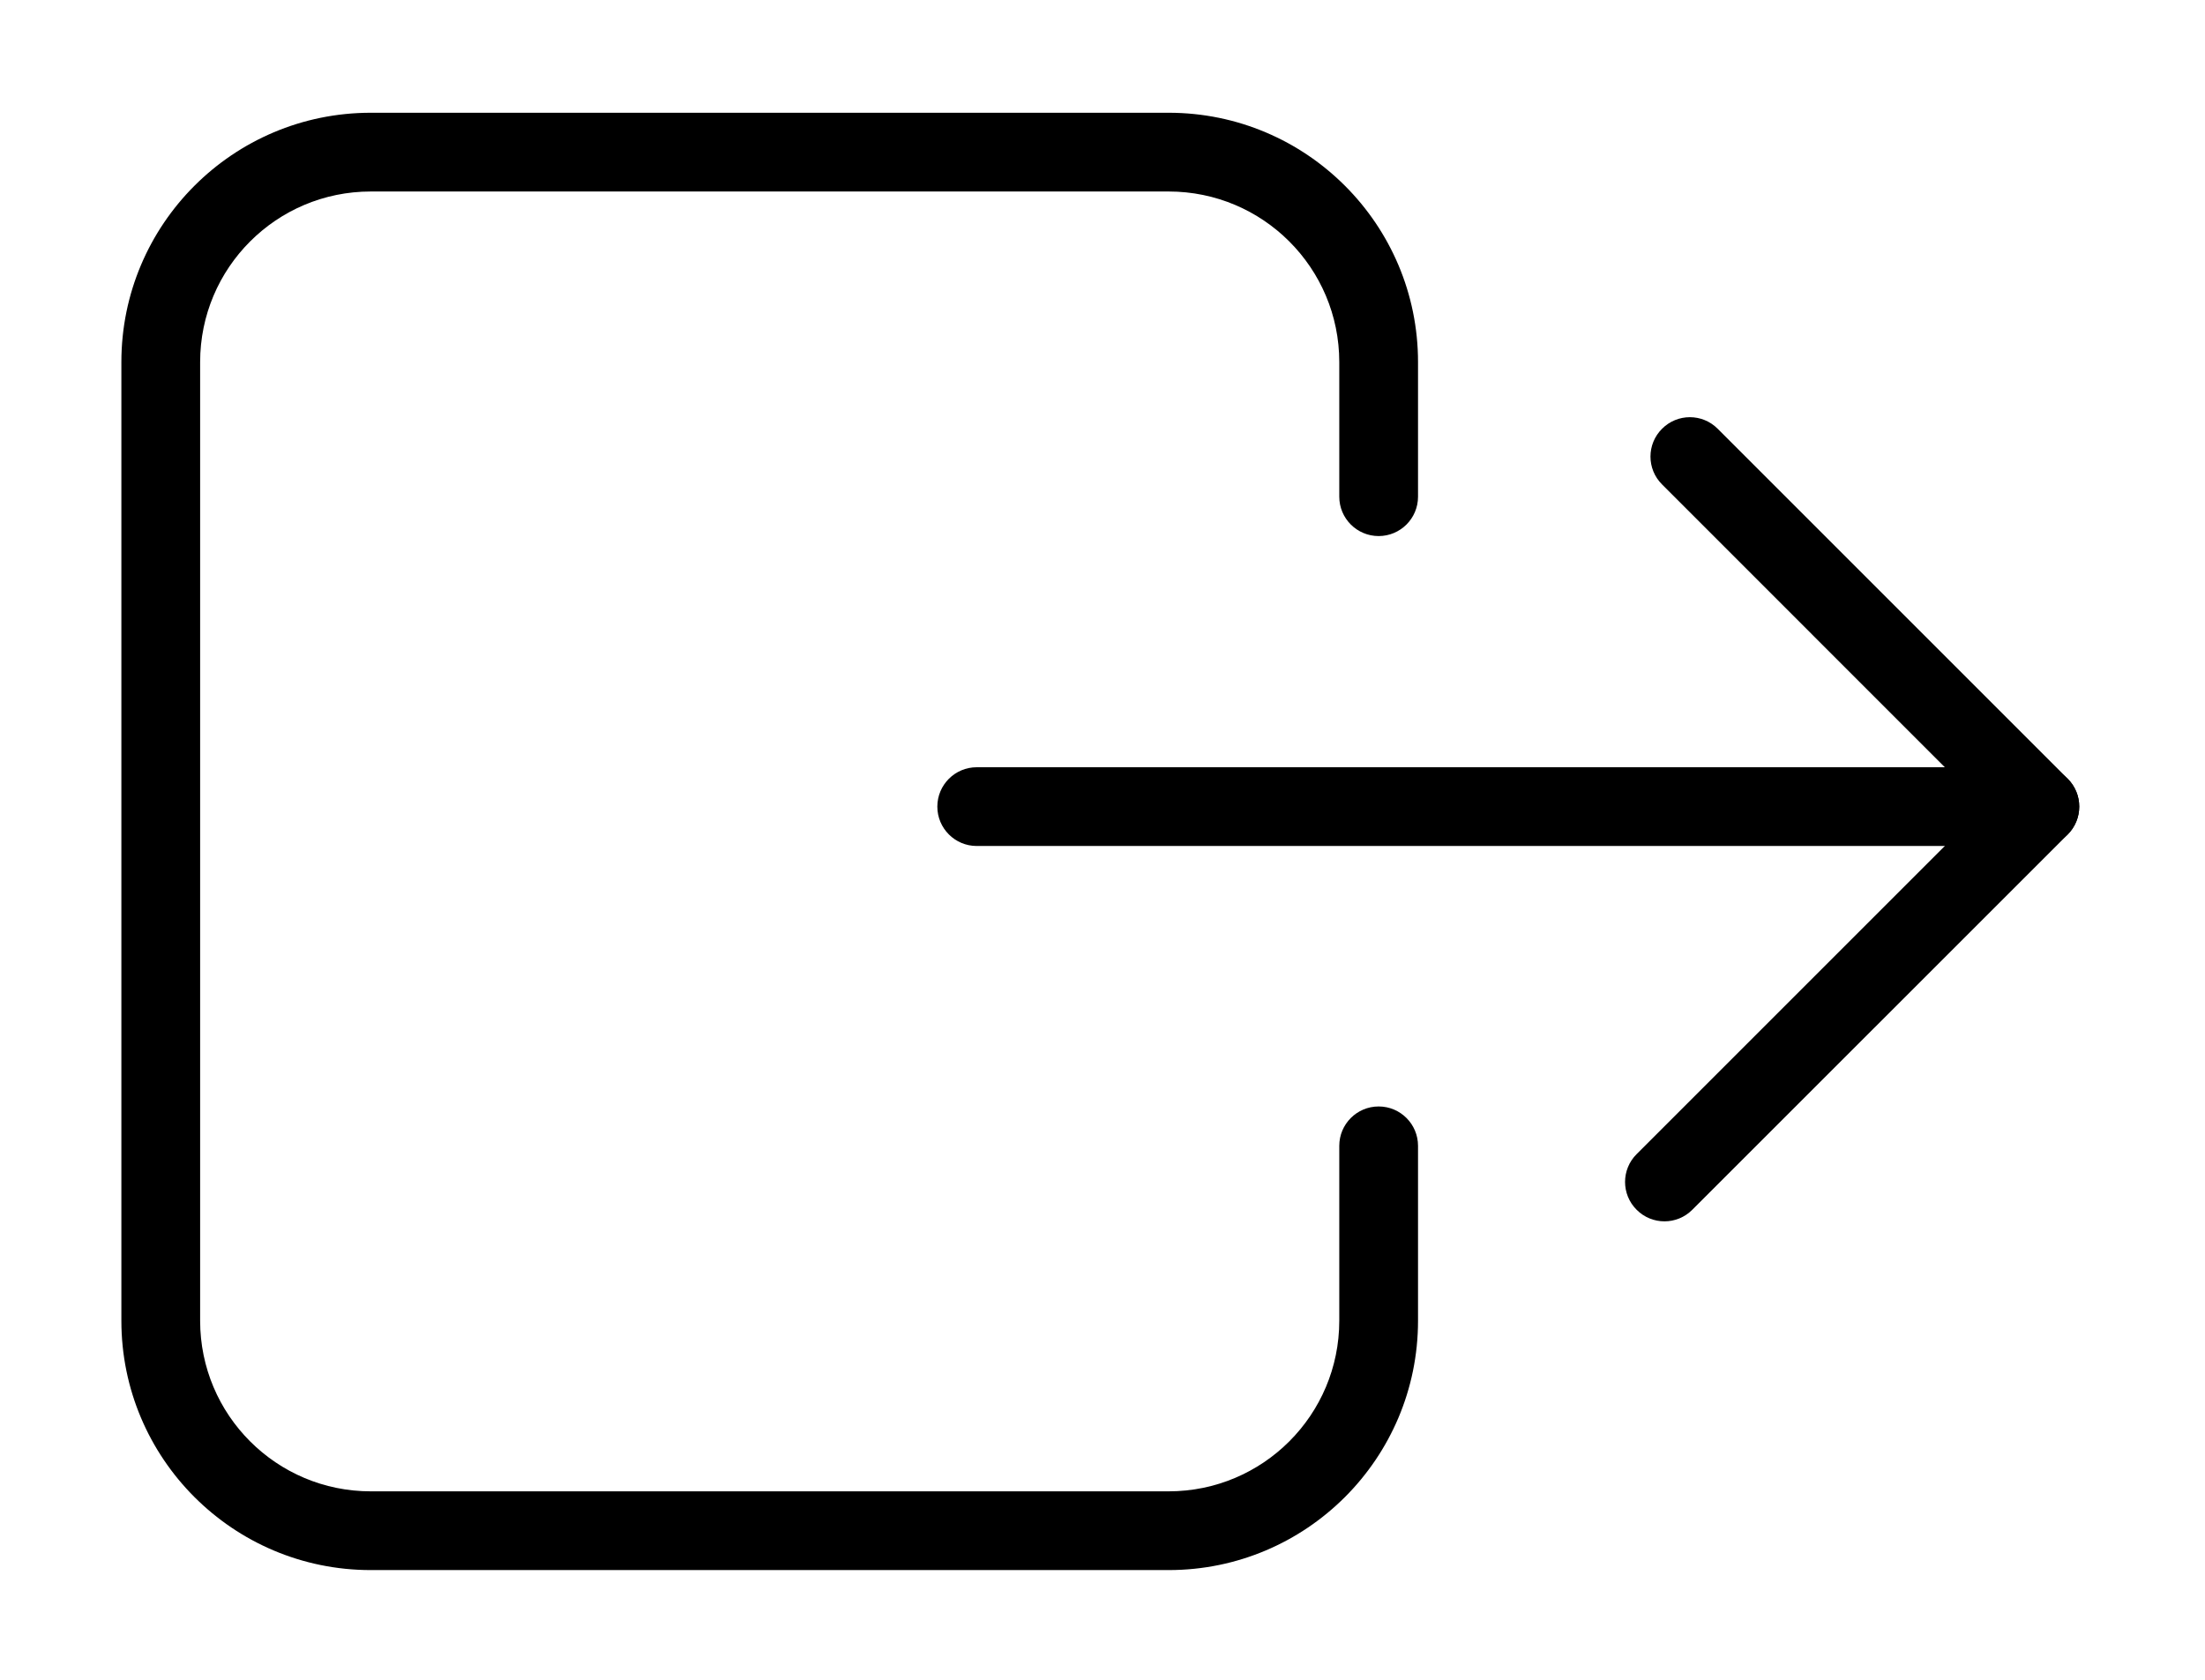
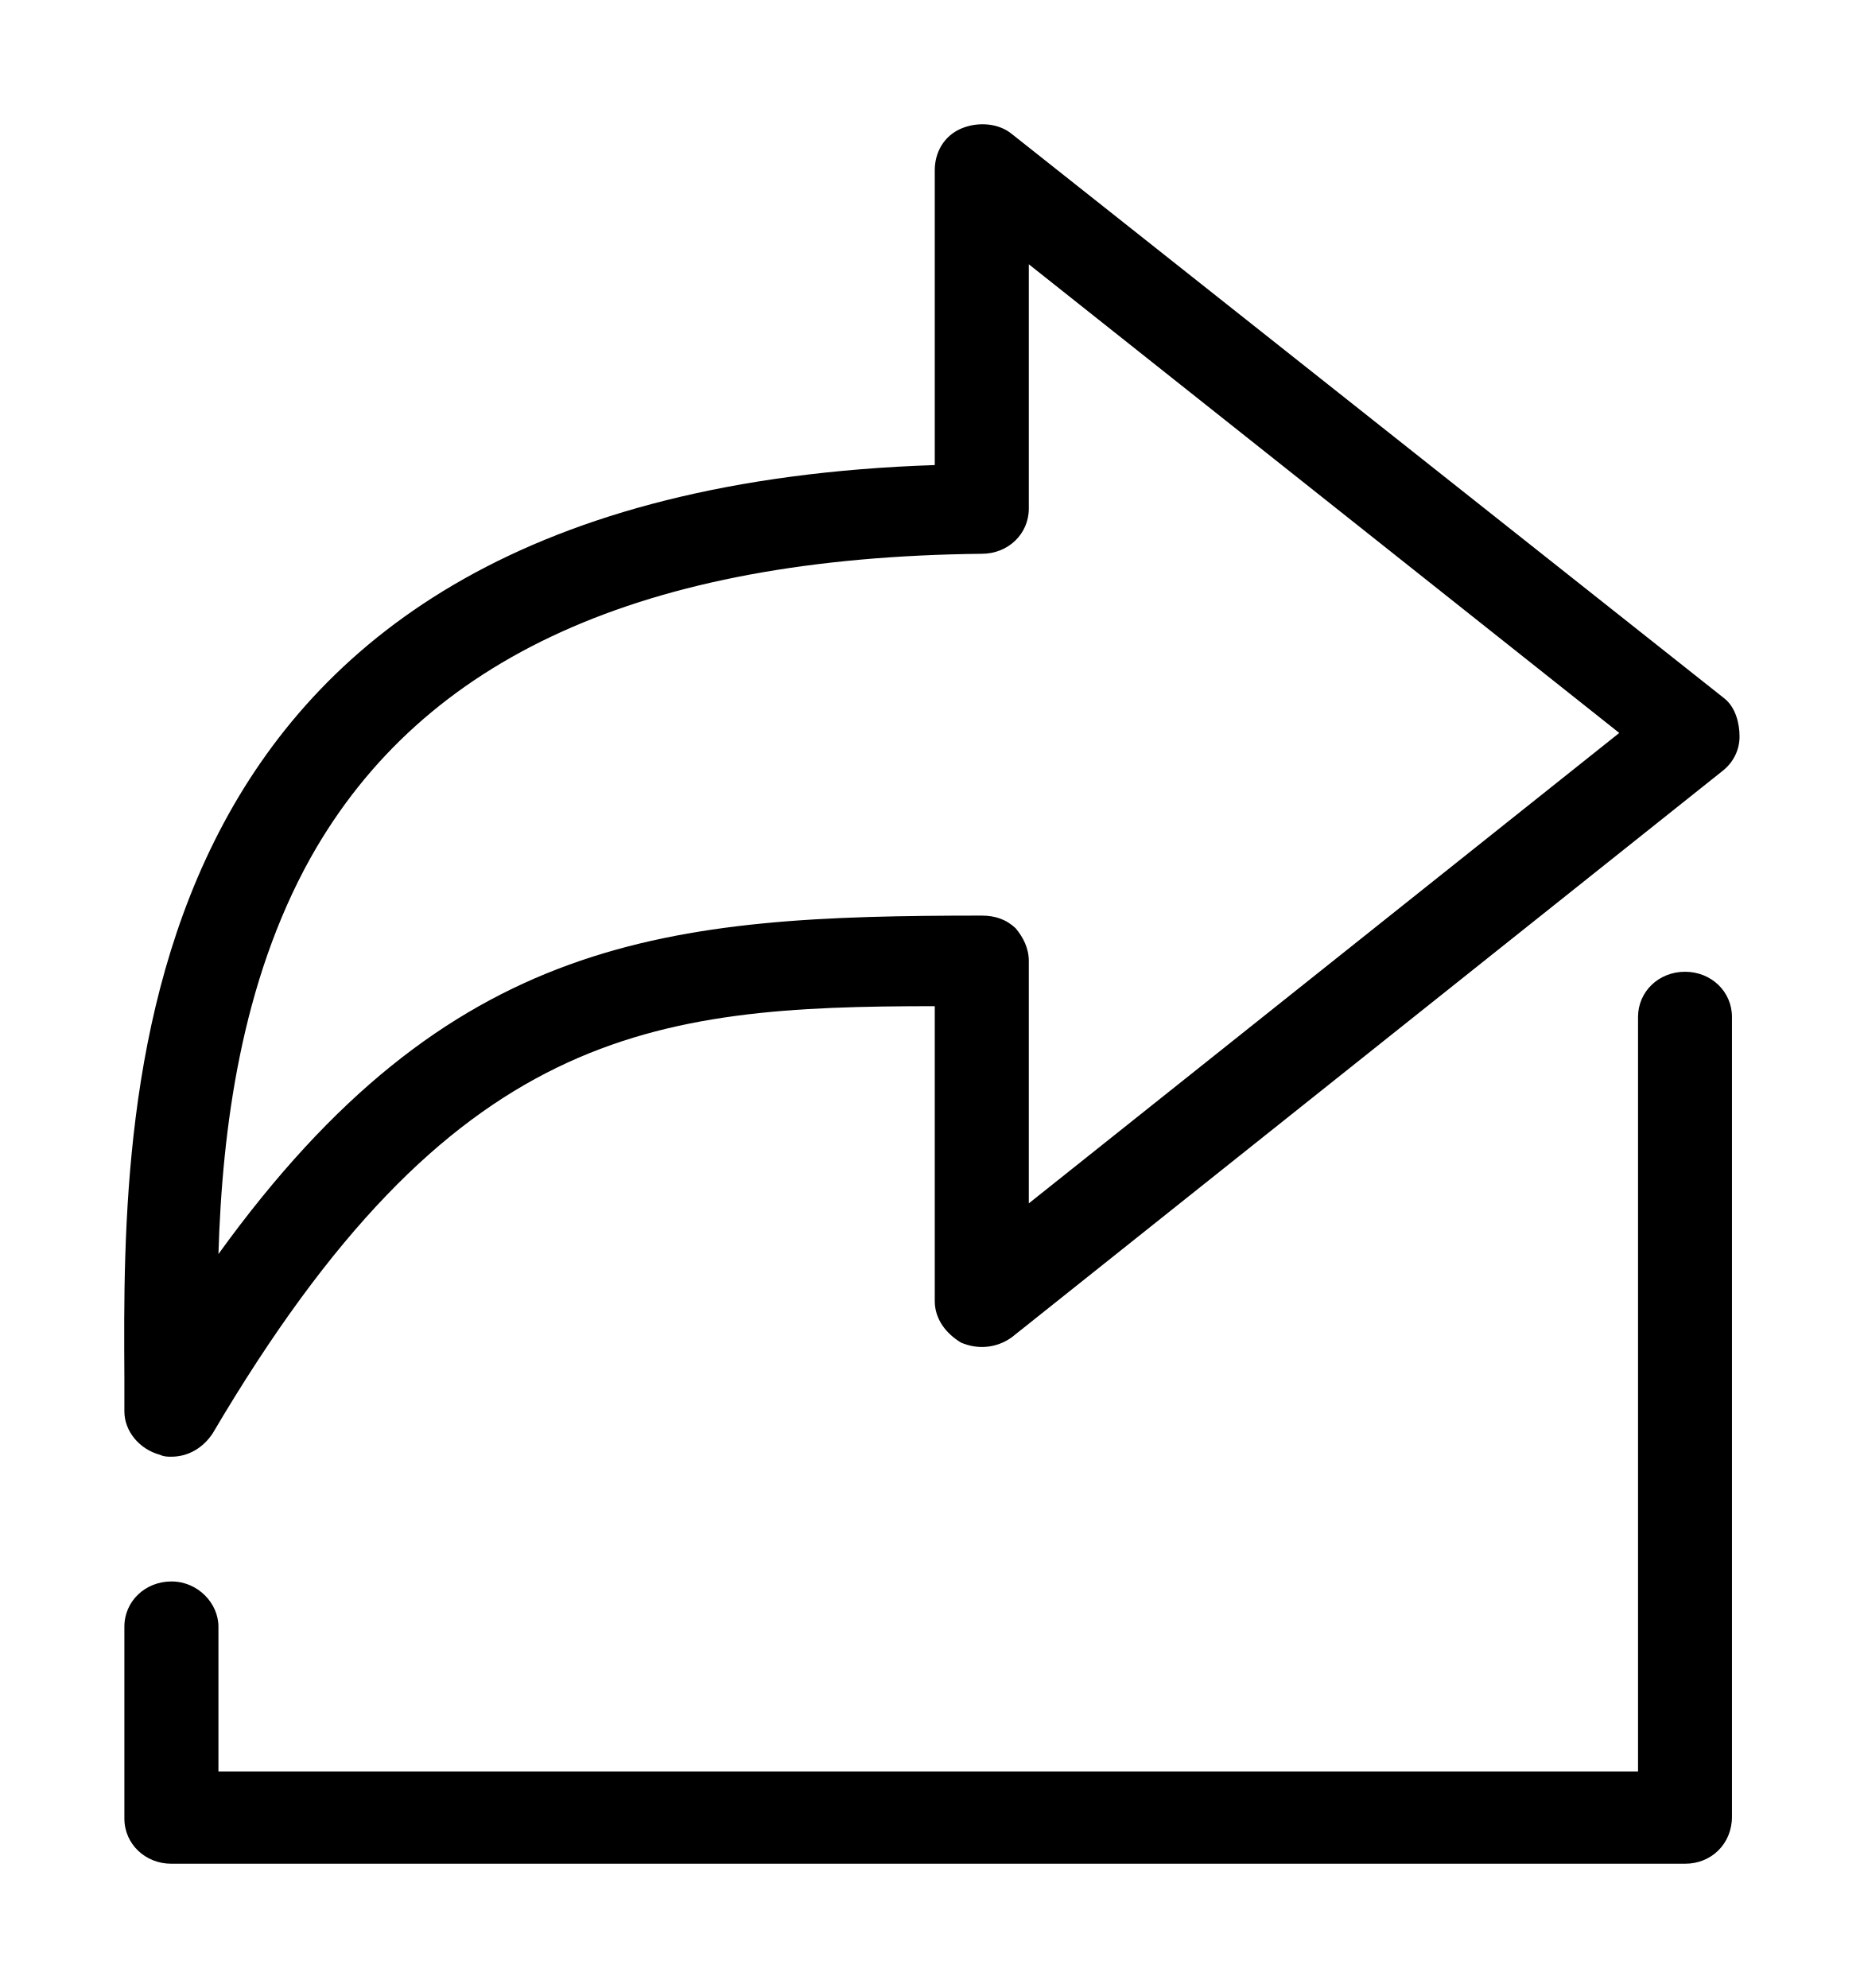
- <svg xmlns="http://www.w3.org/2000/svg" width="21px" height="16px" viewBox="0 0 21 16" version="1.1">
+ <svg xmlns="http://www.w3.org/2000/svg" width="15px" height="16px" viewBox="0 0 15 16" version="1.1">
  <defs />
  <g id="Symbols" stroke="none" stroke-width="1" fill="none" fill-rule="evenodd">
    <g id="uEA21-upload" fill-rule="nonzero" fill="#000000">
-       <path d="M12.755,10.914 L12.755,12.58 C12.755,13.477 12.028,14.205 11.13,14.205 L3.531,14.205 C2.633,14.205 1.906,13.477 1.906,12.58 L1.906,3.449 C1.906,2.552 2.633,1.824 3.531,1.824 L11.13,1.824 C12.028,1.824 12.755,2.552 12.755,3.449 L12.755,4.731 C12.755,4.938 12.923,5.106 13.13,5.106 C13.337,5.106 13.505,4.938 13.505,4.731 L13.505,3.449 C13.505,2.138 12.442,1.074 11.13,1.074 L3.531,1.074 C2.219,1.074 1.156,2.138 1.156,3.449 L1.156,12.58 C1.156,13.891 2.219,14.955 3.531,14.955 L11.13,14.955 C12.442,14.955 13.505,13.891 13.505,12.58 L13.505,10.914 C13.505,10.707 13.337,10.539 13.13,10.539 C12.923,10.539 12.755,10.707 12.755,10.914 Z" id="Rectangle" />
-       <path d="M15.587,10.993 C15.44,11.139 15.44,11.377 15.587,11.523 C15.733,11.67 15.971,11.67 16.117,11.523 L19.693,7.948 C19.839,7.801 19.839,7.564 19.693,7.418 L16.359,4.084 C16.213,3.937 15.975,3.937 15.829,4.084 C15.682,4.23 15.682,4.468 15.829,4.614 L18.897,7.683 L15.587,10.993 Z" id="Path-11" />
-       <path d="M9.302,8.058 L19.427,8.058 C19.635,8.058 19.802,7.89 19.802,7.683 C19.802,7.476 19.635,7.308 19.427,7.308 L9.302,7.308 C9.095,7.308 8.927,7.476 8.927,7.683 C8.927,7.89 9.095,8.058 9.302,8.058 Z" id="Path-11" />
+       <path d="M13.879,5.622 L8.144,1.079 C8.038,0.991 7.871,0.977 7.735,1.035 C7.599,1.093 7.523,1.224 7.523,1.37 L7.523,3.743 C0.971,3.962 0.986,8.767 1.001,11.083 L1.001,11.359 C1.001,11.52 1.123,11.665 1.289,11.709 C1.319,11.724 1.349,11.724 1.38,11.724 C1.516,11.724 1.637,11.651 1.713,11.534 C3.634,8.272 5.238,8.098 7.523,8.098 L7.523,10.471 C7.523,10.617 7.614,10.733 7.735,10.806 C7.871,10.864 8.023,10.85 8.144,10.762 L13.864,6.204 C13.955,6.132 14,6.03 14,5.928 C14,5.826 13.97,5.695 13.879,5.622 Z M8.28,9.685 L8.28,7.734 C8.28,7.632 8.235,7.544 8.174,7.471 C8.098,7.399 8.008,7.369 7.902,7.369 C5.375,7.369 3.619,7.515 1.758,10.093 C1.788,9.088 1.94,7.908 2.5,6.903 C3.407,5.287 5.178,4.486 7.902,4.457 C8.114,4.457 8.28,4.297 8.28,4.093 L8.28,2.127 L13.032,5.899 L8.28,9.685 Z M13.561,15 L1.38,15 C1.168,15 1.001,14.84 1.001,14.636 L1.001,13.092 C1.001,12.888 1.168,12.728 1.38,12.728 C1.592,12.728 1.758,12.903 1.758,13.092 L1.758,14.257 L13.183,14.257 L13.183,8.185 C13.183,7.981 13.349,7.821 13.561,7.821 C13.773,7.821 13.939,7.981 13.939,8.185 L13.939,14.621 C13.939,14.84 13.773,15 13.561,15 Z" id="Shape" />
    </g>
  </g>
</svg>
